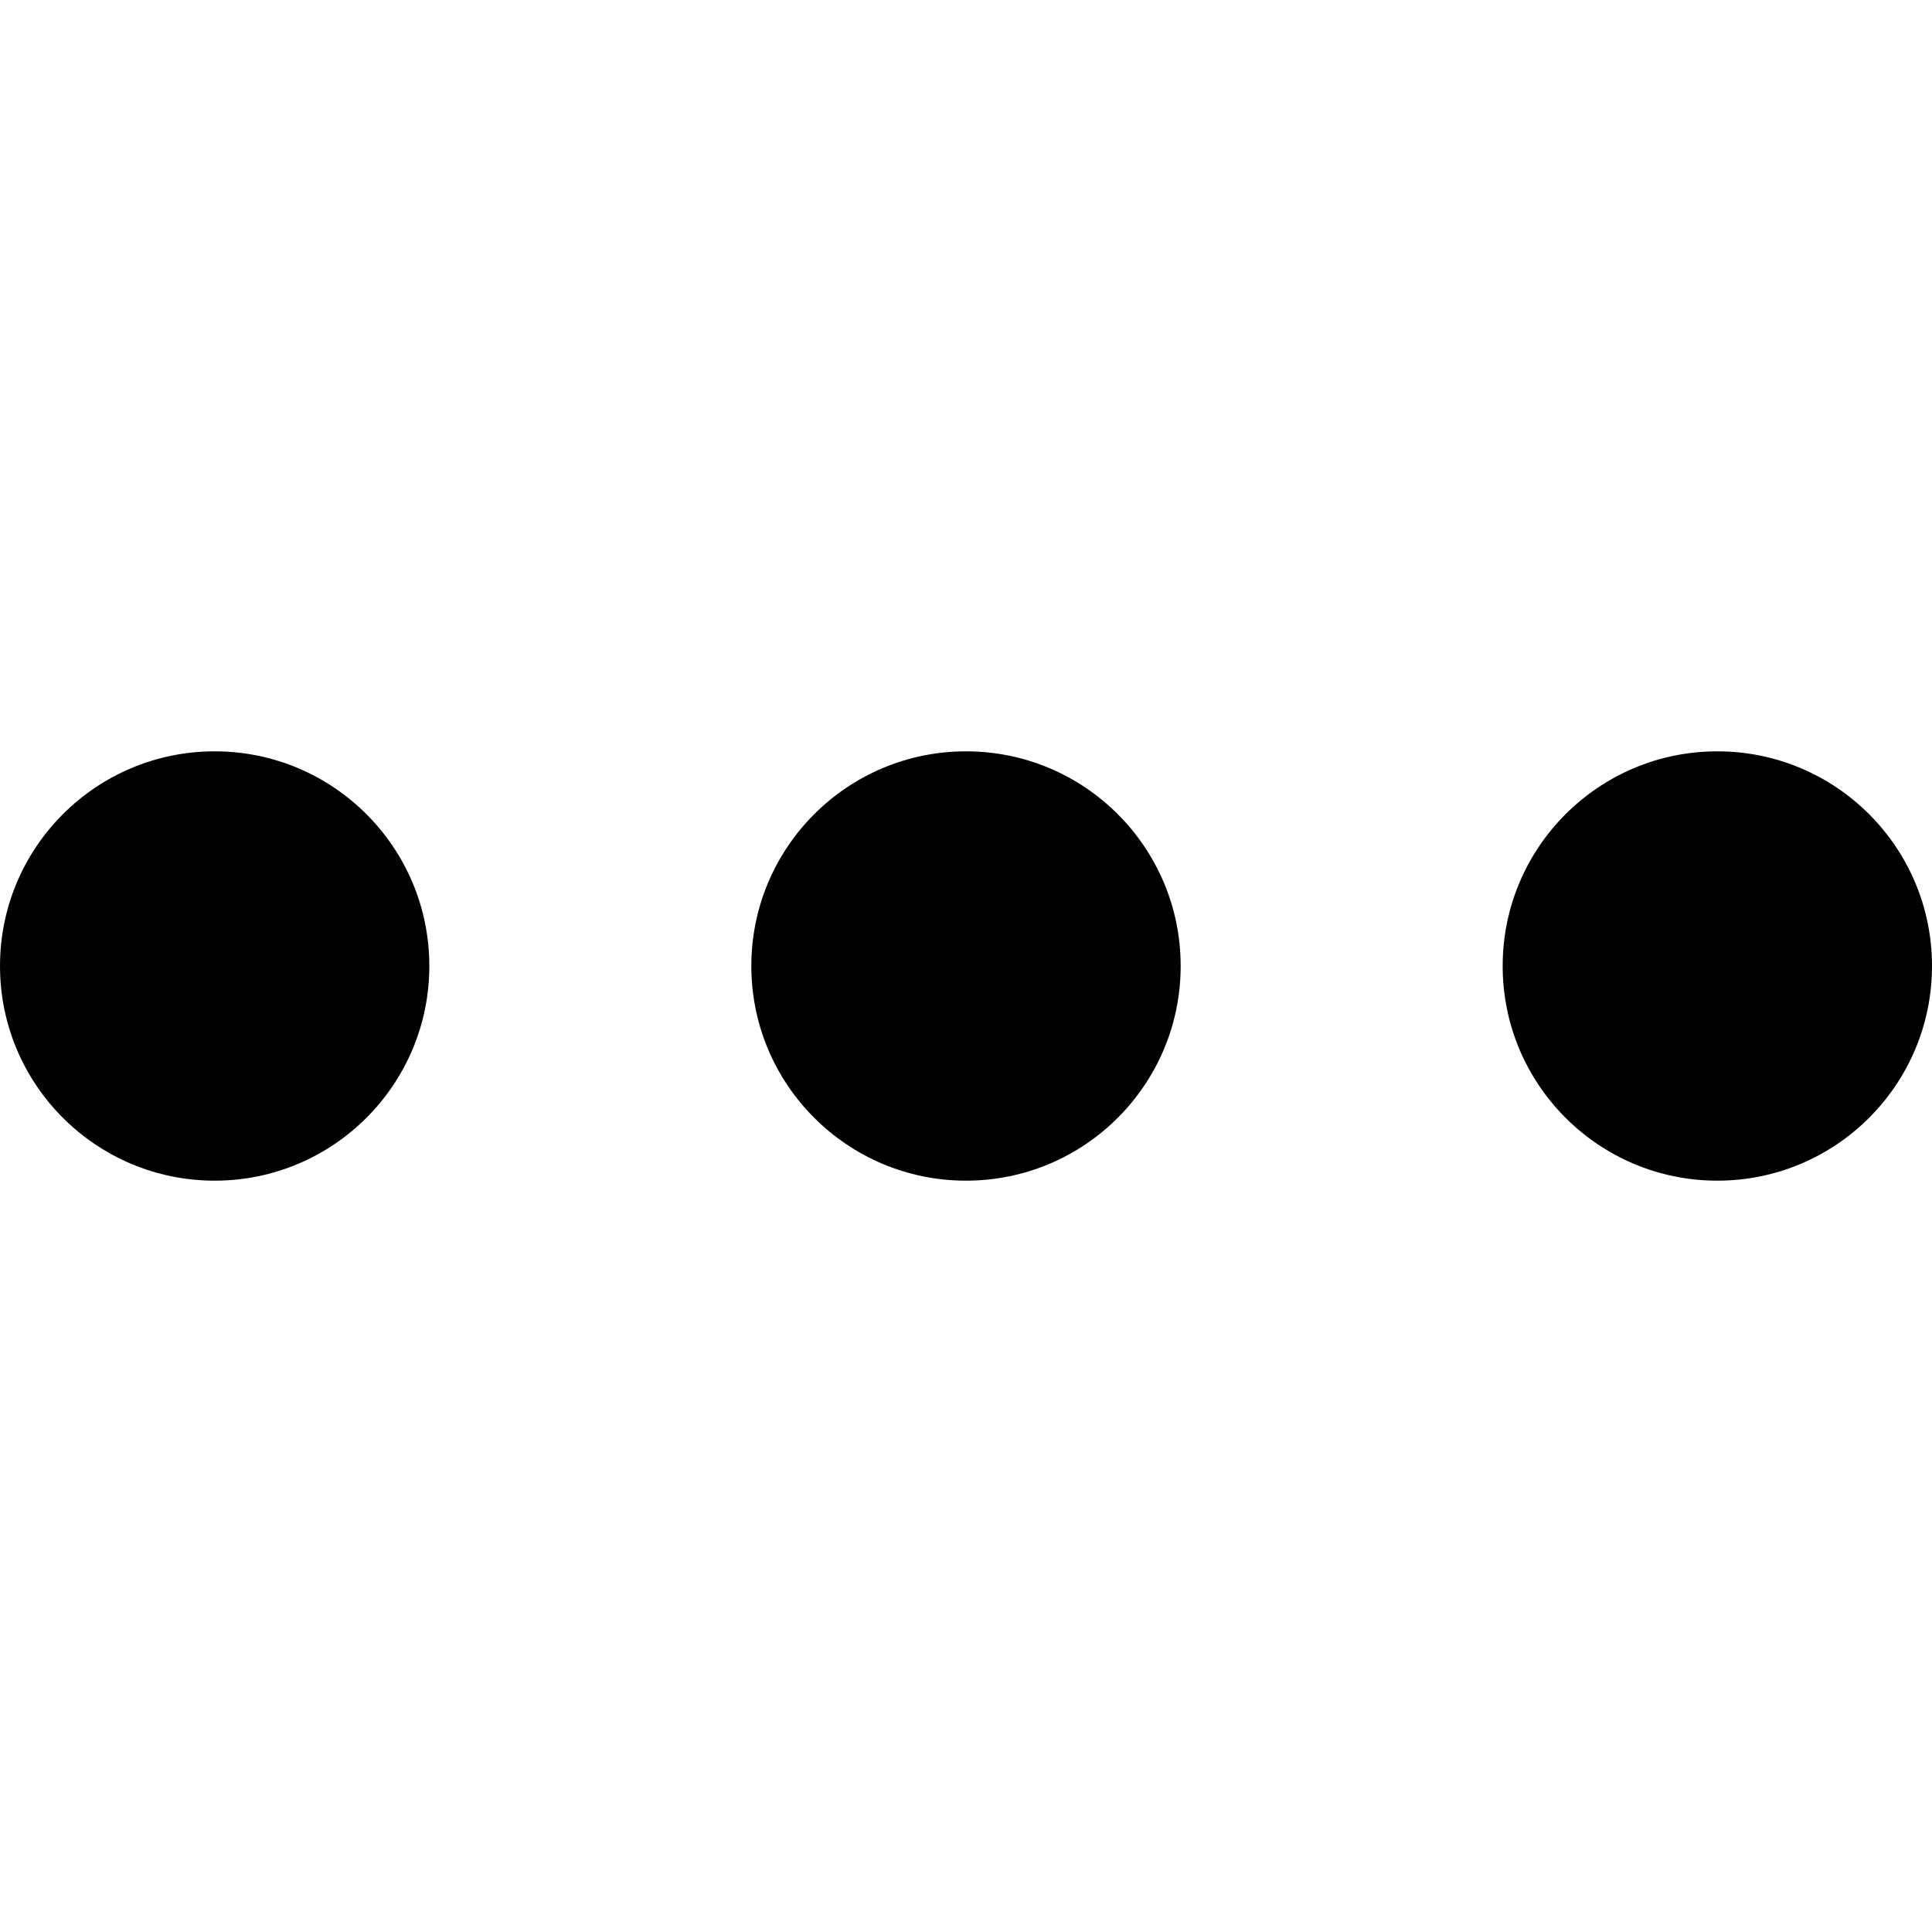
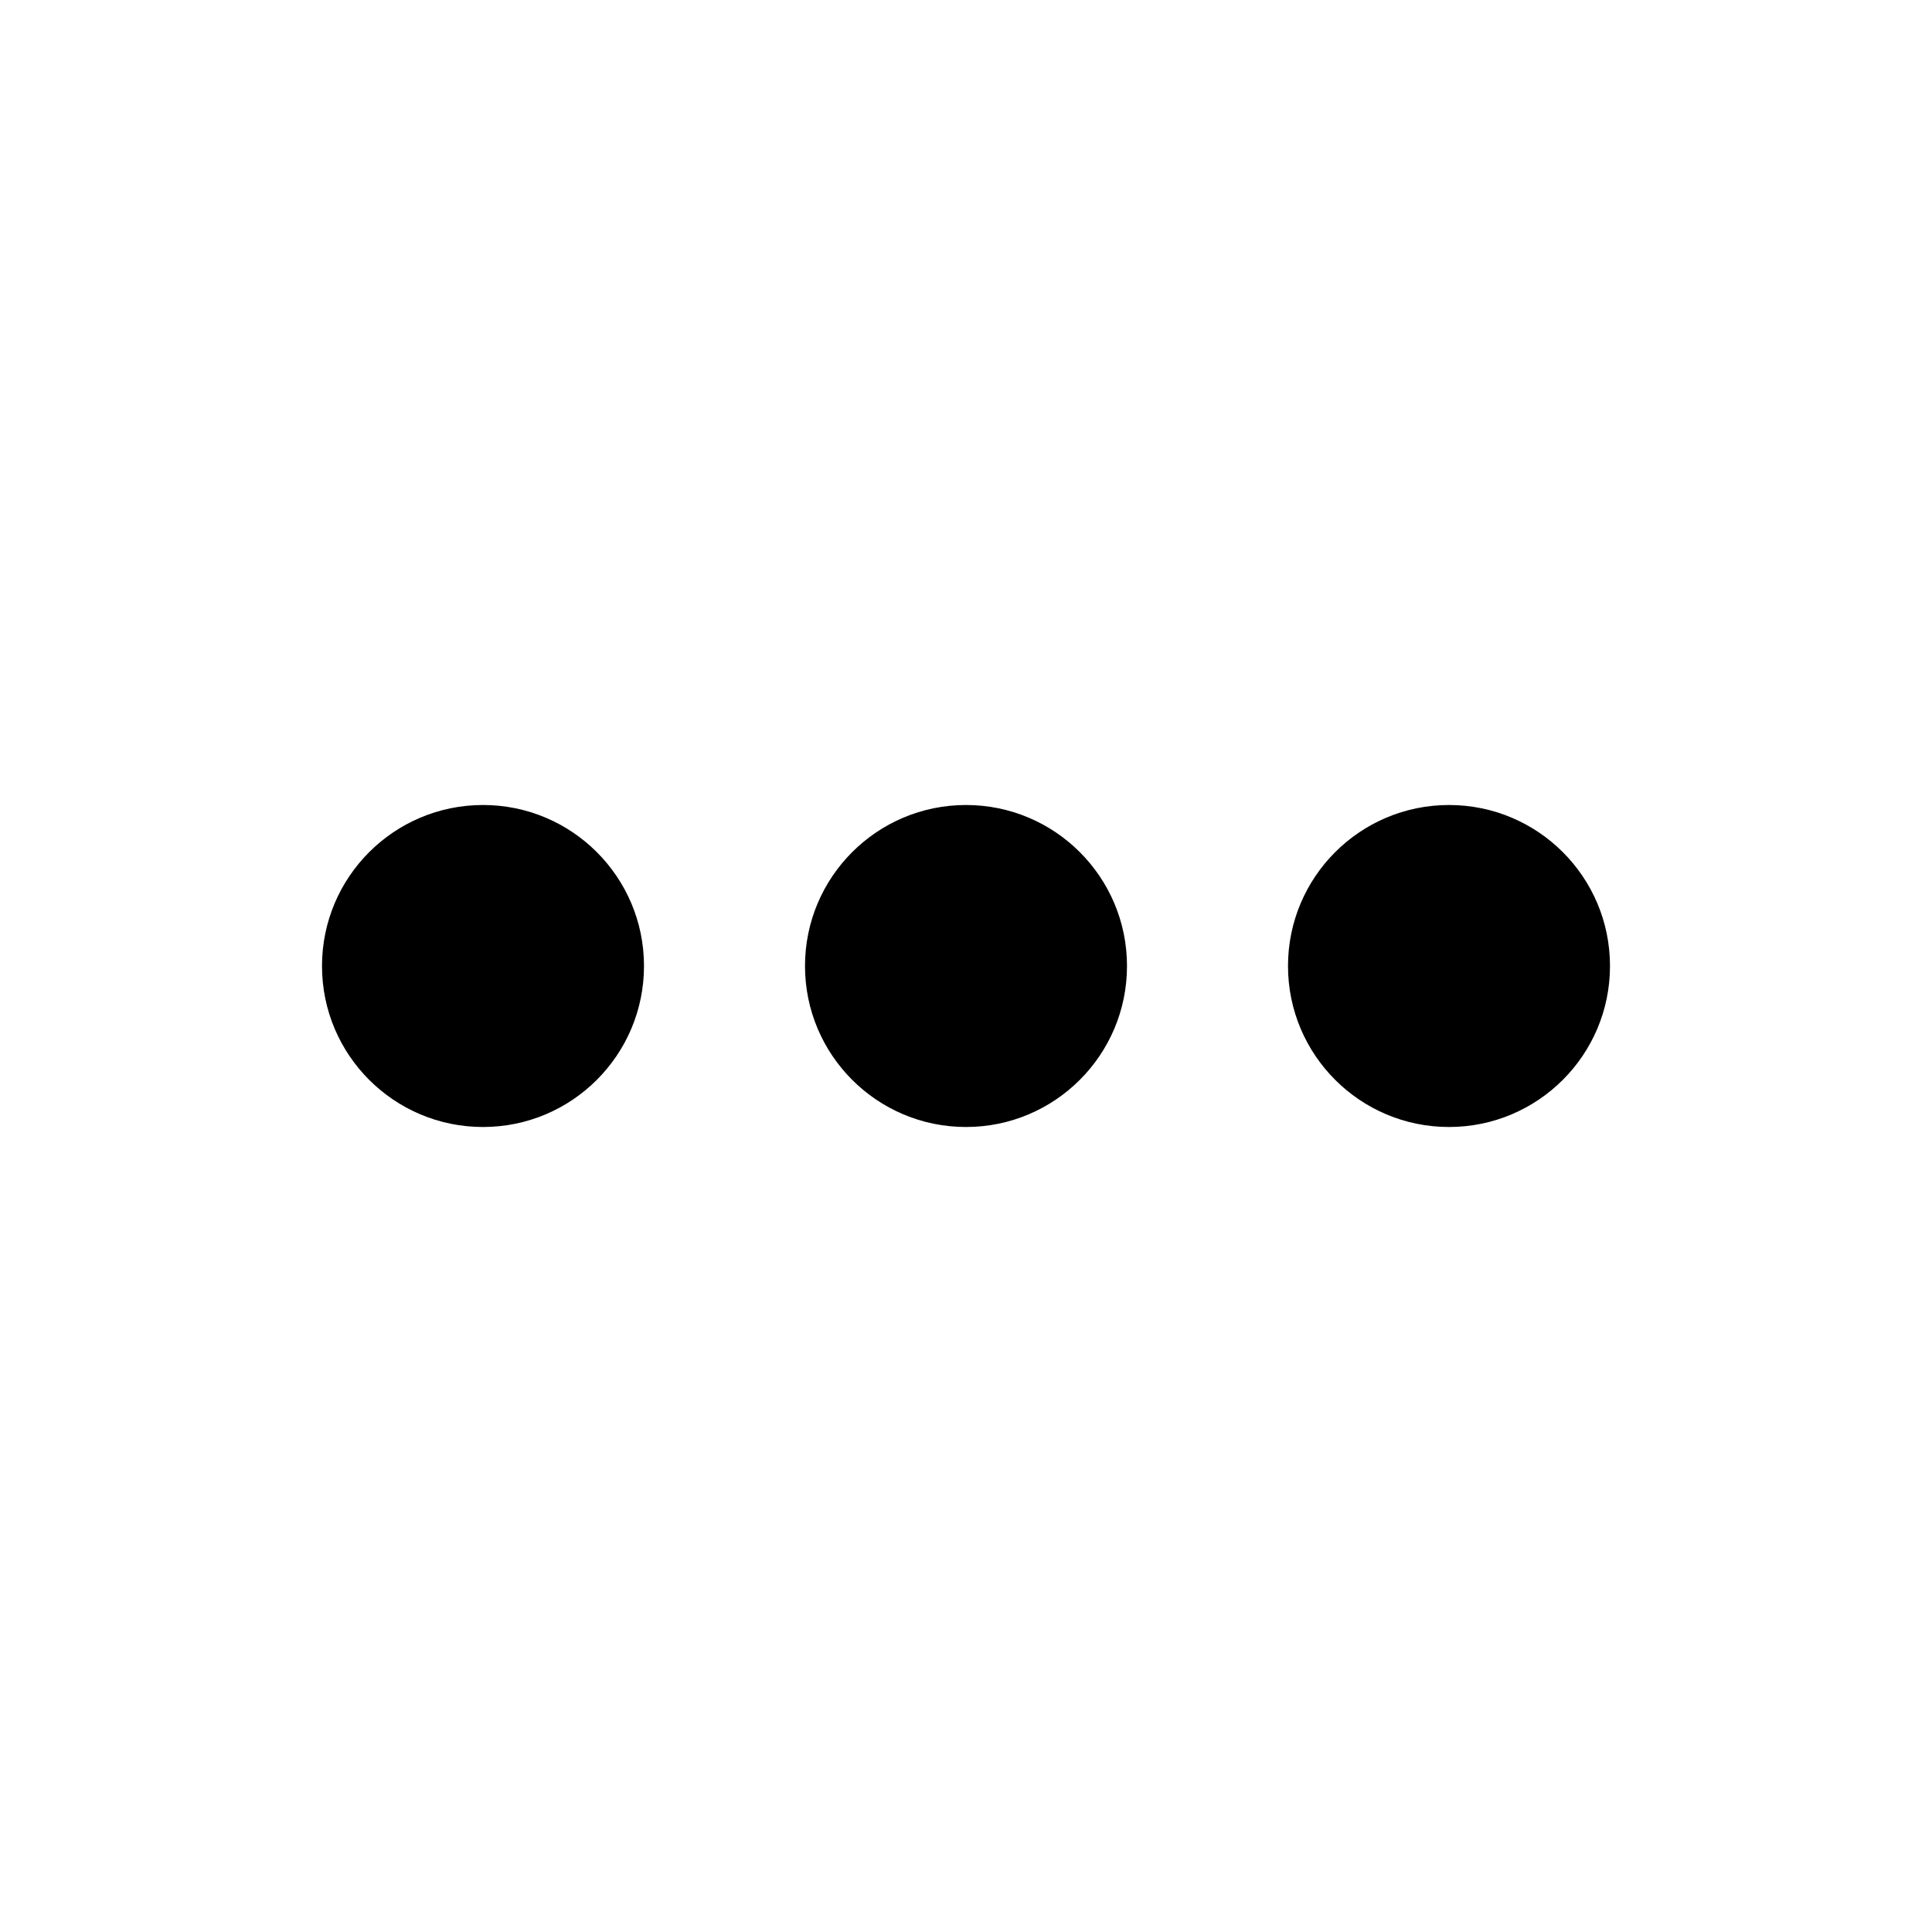
- <svg xmlns="http://www.w3.org/2000/svg" width="18px" height="18px" viewBox="0 0 18 18" version="1.1">
-   <defs />
-   <g id="ellipsis" stroke="none" stroke-width="1" fill="none" fill-rule="evenodd">
-     <circle id="Combined-Shape" fill="#010101" cx="9" cy="9" r="2" />
-     <circle id="Oval-6" fill="#010101" cx="16" cy="9" r="2" />
-     <circle id="Oval-6" fill="#010101" cx="2" cy="9" r="2" />
+ <svg xmlns="http://www.w3.org/2000/svg" width="24px" height="24px" viewBox="0 0 24 24" version="1.1">
+   <g>
+     <circle cx="12" cy="12" r="2" />
+     <circle cx="18" cy="12" r="2" />
+     <circle cx="6" cy="12" r="2" />
  </g>
</svg>
